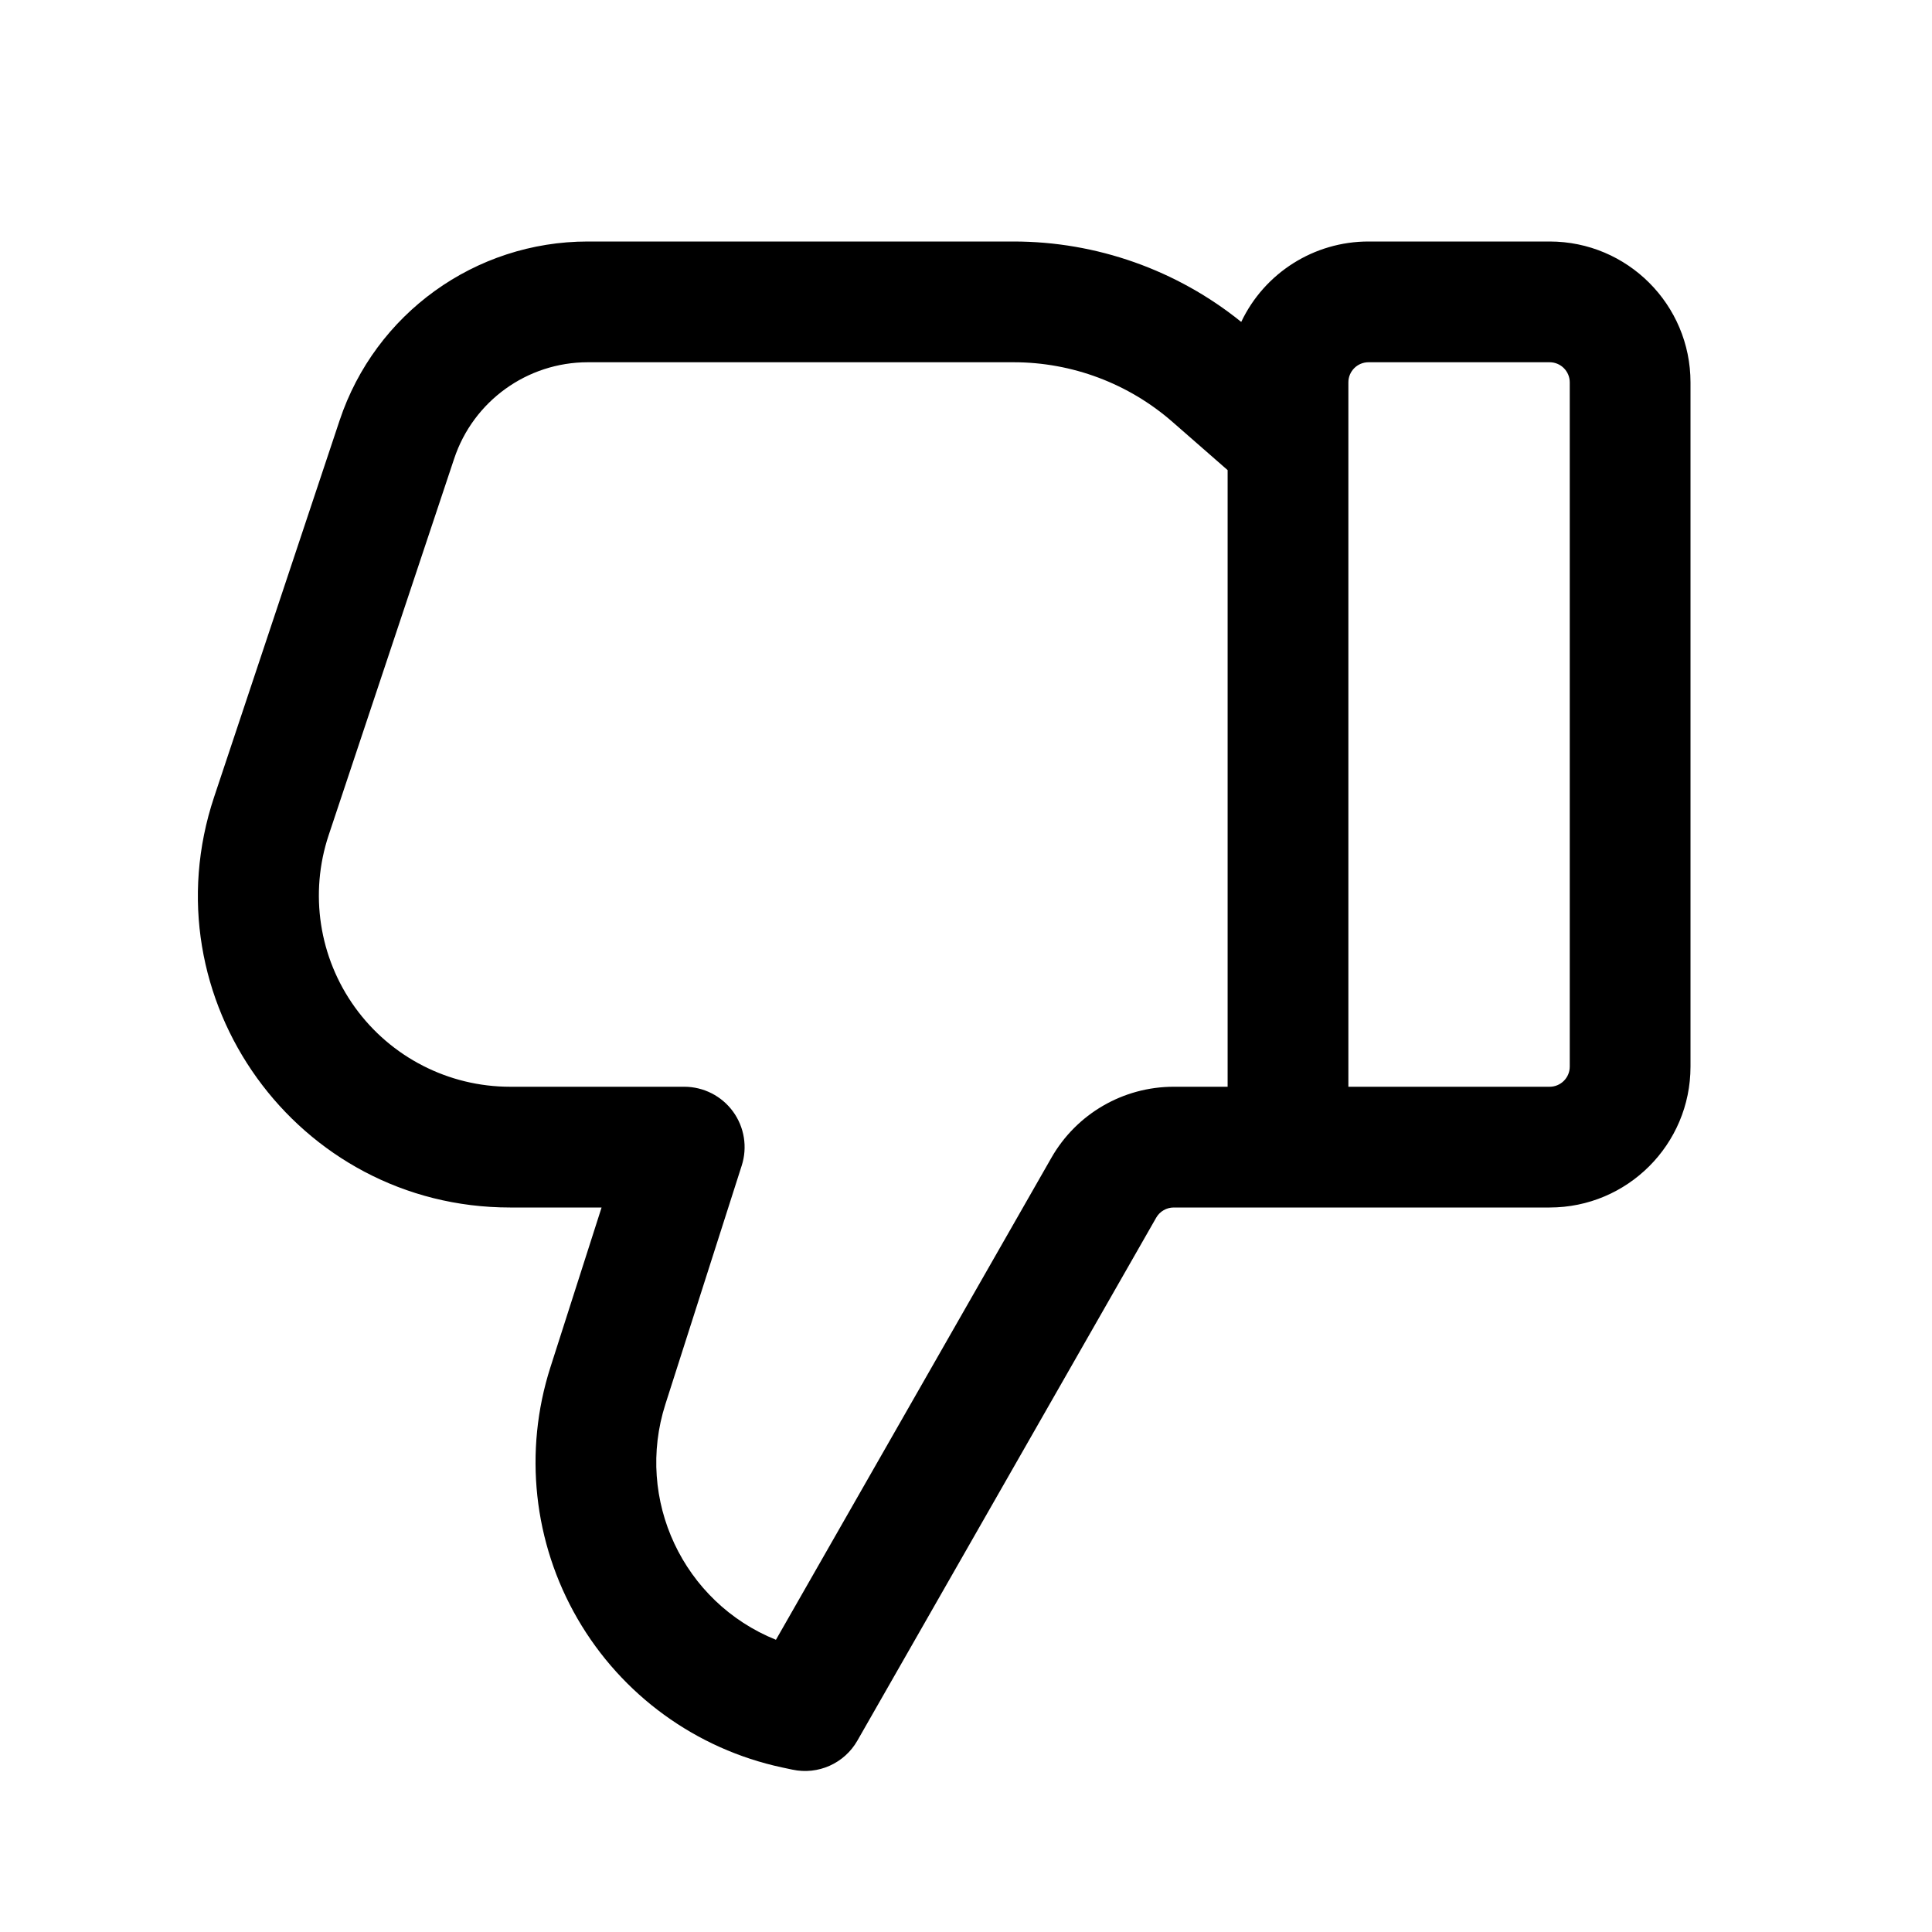
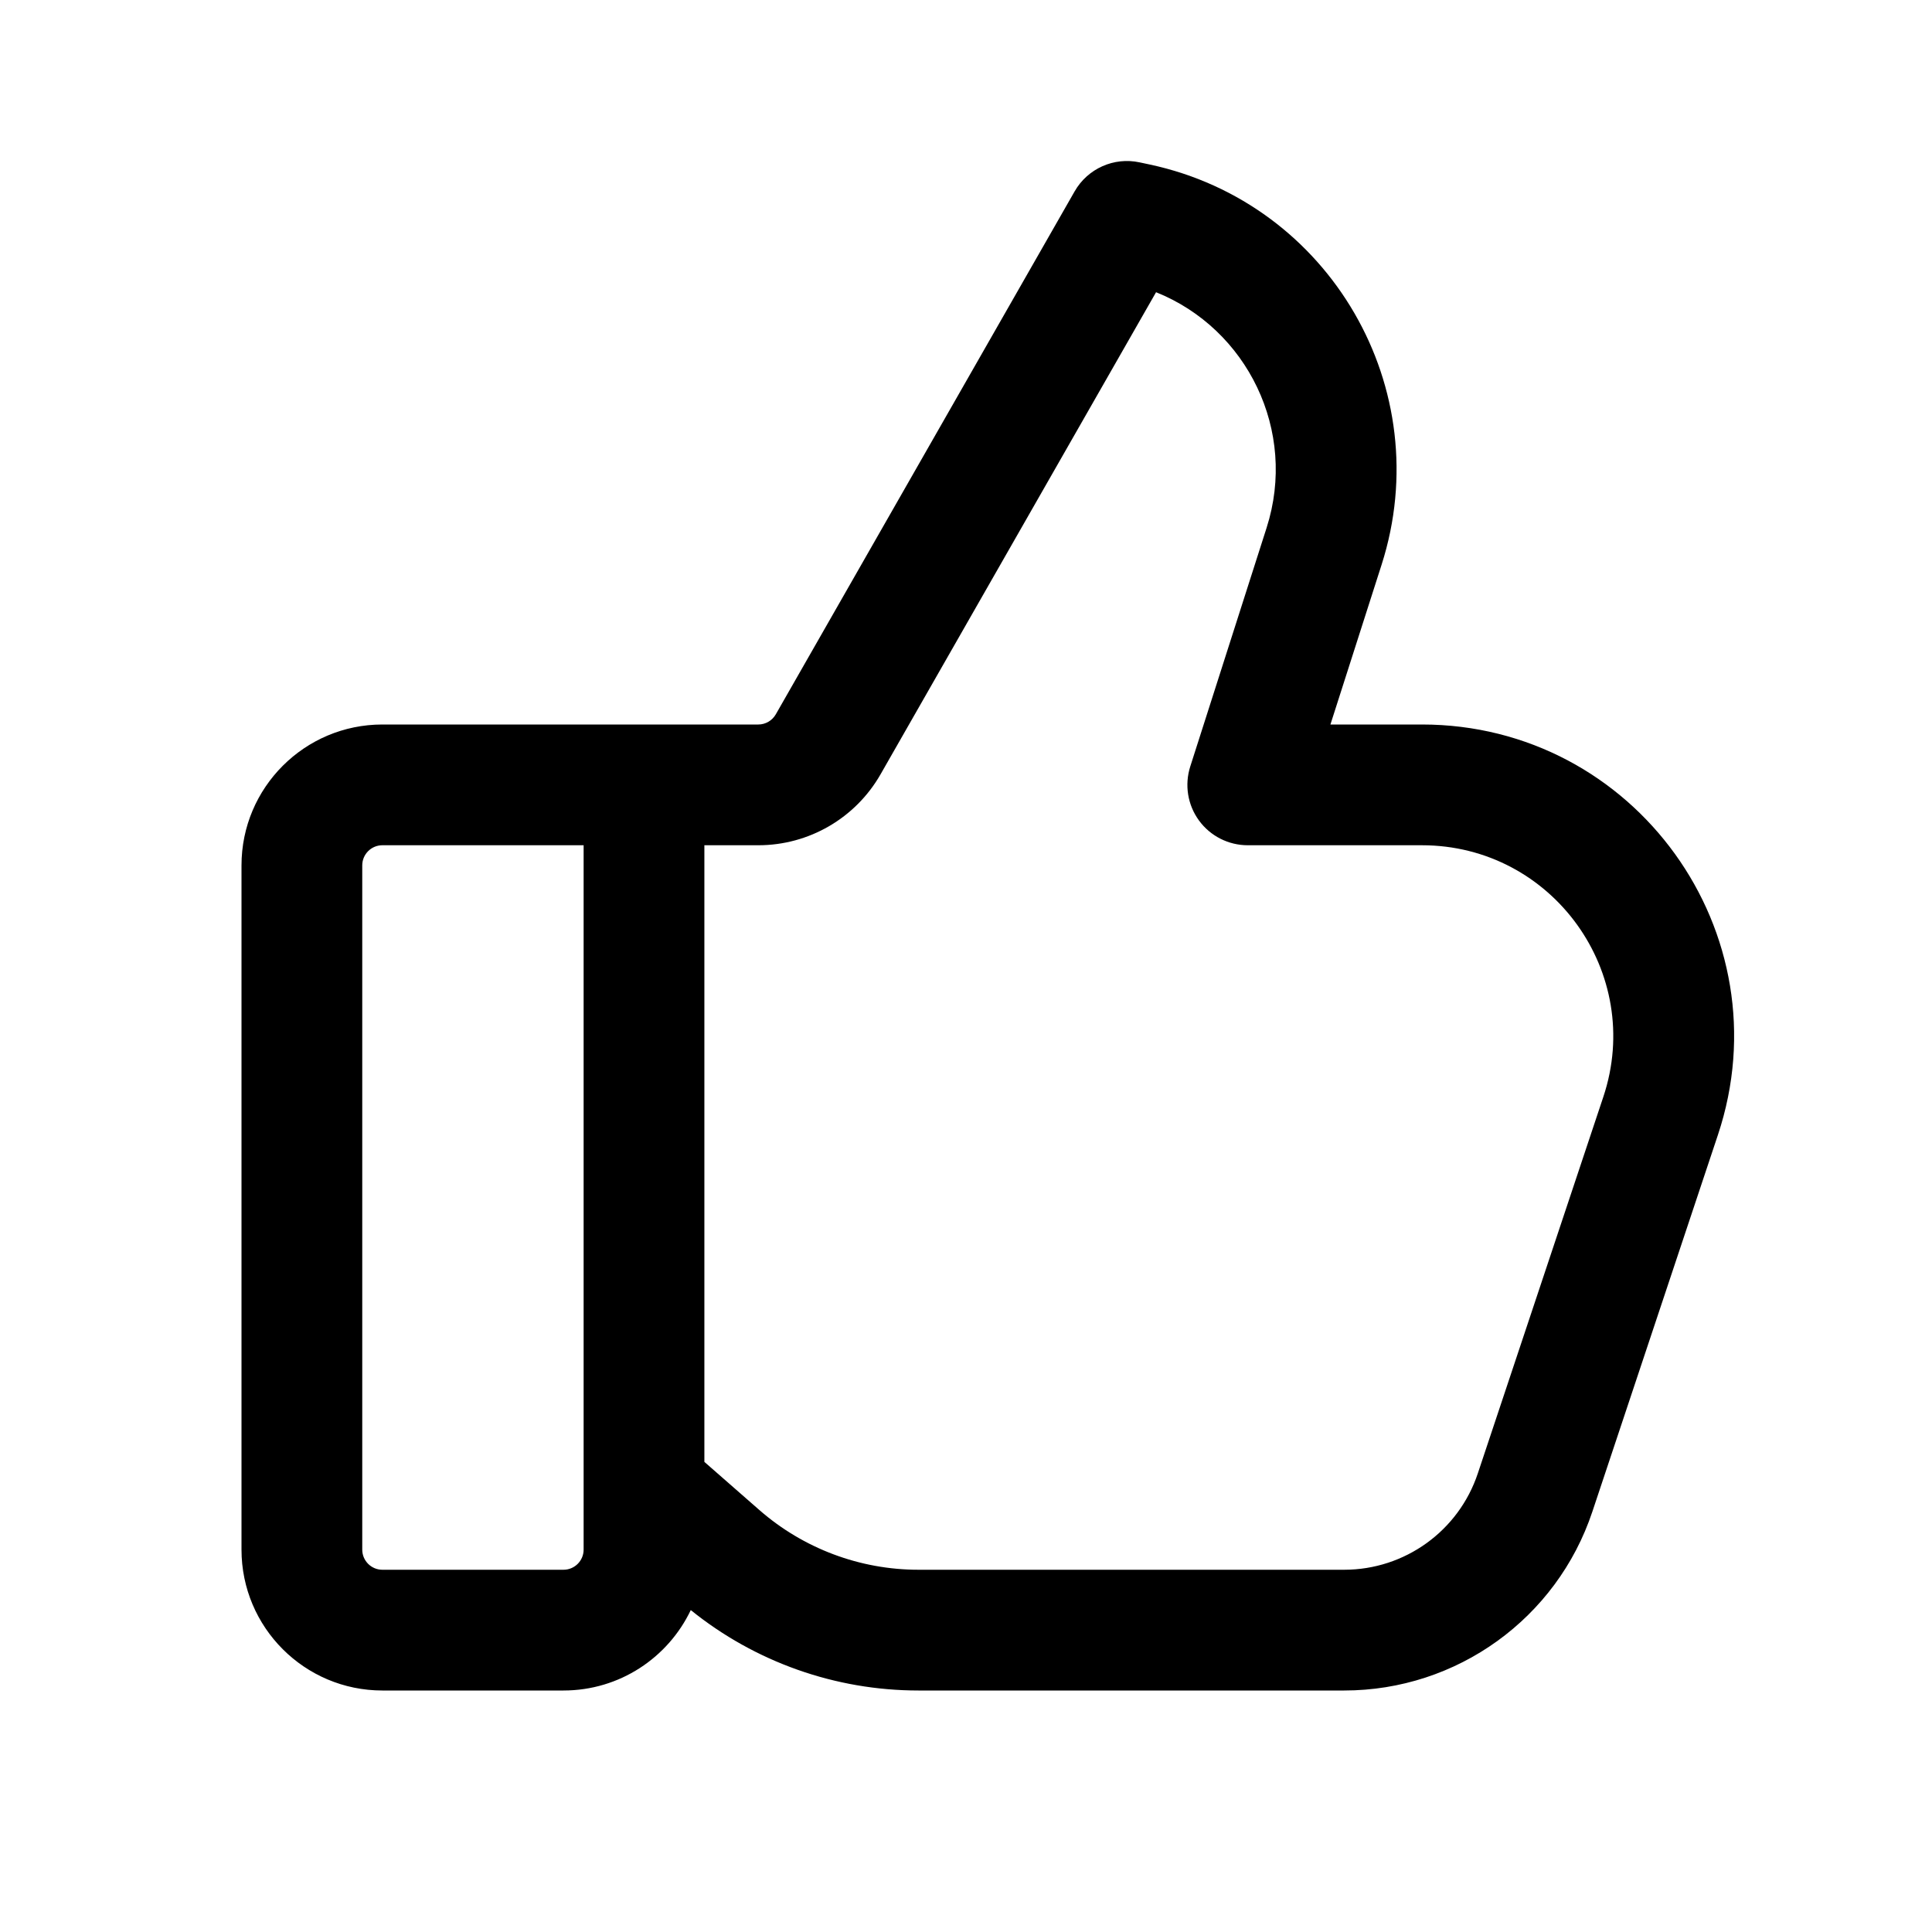
- <svg xmlns="http://www.w3.org/2000/svg" width="24" height="24" viewBox="0 0 24 24">
-   <path d="M10.651 21.622a.748.748 0 0 1-.808.361l-.127-.027a3.875 3.875 0 0 1-2.879-4.97L7.473 15H6.336c-2.645 0-4.513-2.591-3.676-5.1l1.559-4.678A3.25 3.25 0 0 1 7.302 3h5.289c1.031 0 2.029.354 2.828.999A1.75 1.75 0 0 1 17 3h2.25c.966 0 1.75.784 1.75 1.75v8.5A1.75 1.75 0 0 1 19.25 15h-4.67a.251.251 0 0 0-.217.126l-3.712 6.496ZM15.25 5.84l-.684-.598a2.999 2.999 0 0 0-1.975-.742H7.302a1.75 1.75 0 0 0-1.66 1.197l-1.559 4.677A2.375 2.375 0 0 0 6.336 13.5H8.5a.75.75 0 0 1 .714.979l-.948 2.964a2.375 2.375 0 0 0 1.373 2.927l3.422-5.988a1.749 1.749 0 0 1 1.519-.882h.67V5.84Zm1.5 7.66h2.5a.25.25 0 0 0 .25-.25v-8.5a.25.25 0 0 0-.25-.25H17a.25.25 0 0 0-.25.25v8.75Z" />
+ <svg xmlns="http://www.w3.org/2000/svg" width="24" height="24" viewBox="0 0 24 24" fill="none">
+   <path d="M13.349 2.378C13.511 2.094 13.838 1.948 14.157 2.017L14.284 2.044C16.524 2.524 17.861 4.832 17.163 7.014L16.527 9H17.664C20.309 9 22.177 11.591 21.34 14.1L19.781 18.778C19.339 20.105 18.097 21 16.698 21H11.409C10.378 21 9.38 20.646 8.581 20.001C8.3 20.591 7.698 21 7 21H4.75C3.784 21 3 20.216 3 19.25V10.75C3 9.784 3.784 9 4.75 9H9.42C9.509 9 9.592 8.952 9.637 8.874L13.349 2.378ZM8.75 18.16L9.433 18.758C9.98 19.236 10.682 19.5 11.409 19.5H16.698C17.451 19.5 18.12 19.018 18.358 18.303L19.917 13.626C20.43 12.088 19.285 10.5 17.664 10.5H15.5C15.261 10.5 15.035 10.386 14.894 10.192C14.753 9.999 14.713 9.75 14.786 9.521L15.734 6.557C16.12 5.352 15.493 4.084 14.361 3.63L10.939 9.618C10.627 10.164 10.048 10.5 9.42 10.5H8.75V18.16ZM7.25 10.5H4.75C4.612 10.5 4.5 10.612 4.5 10.75V19.25C4.5 19.388 4.612 19.5 4.75 19.5H7C7.138 19.5 7.25 19.388 7.25 19.25V10.5Z" fill="black" />
</svg>
